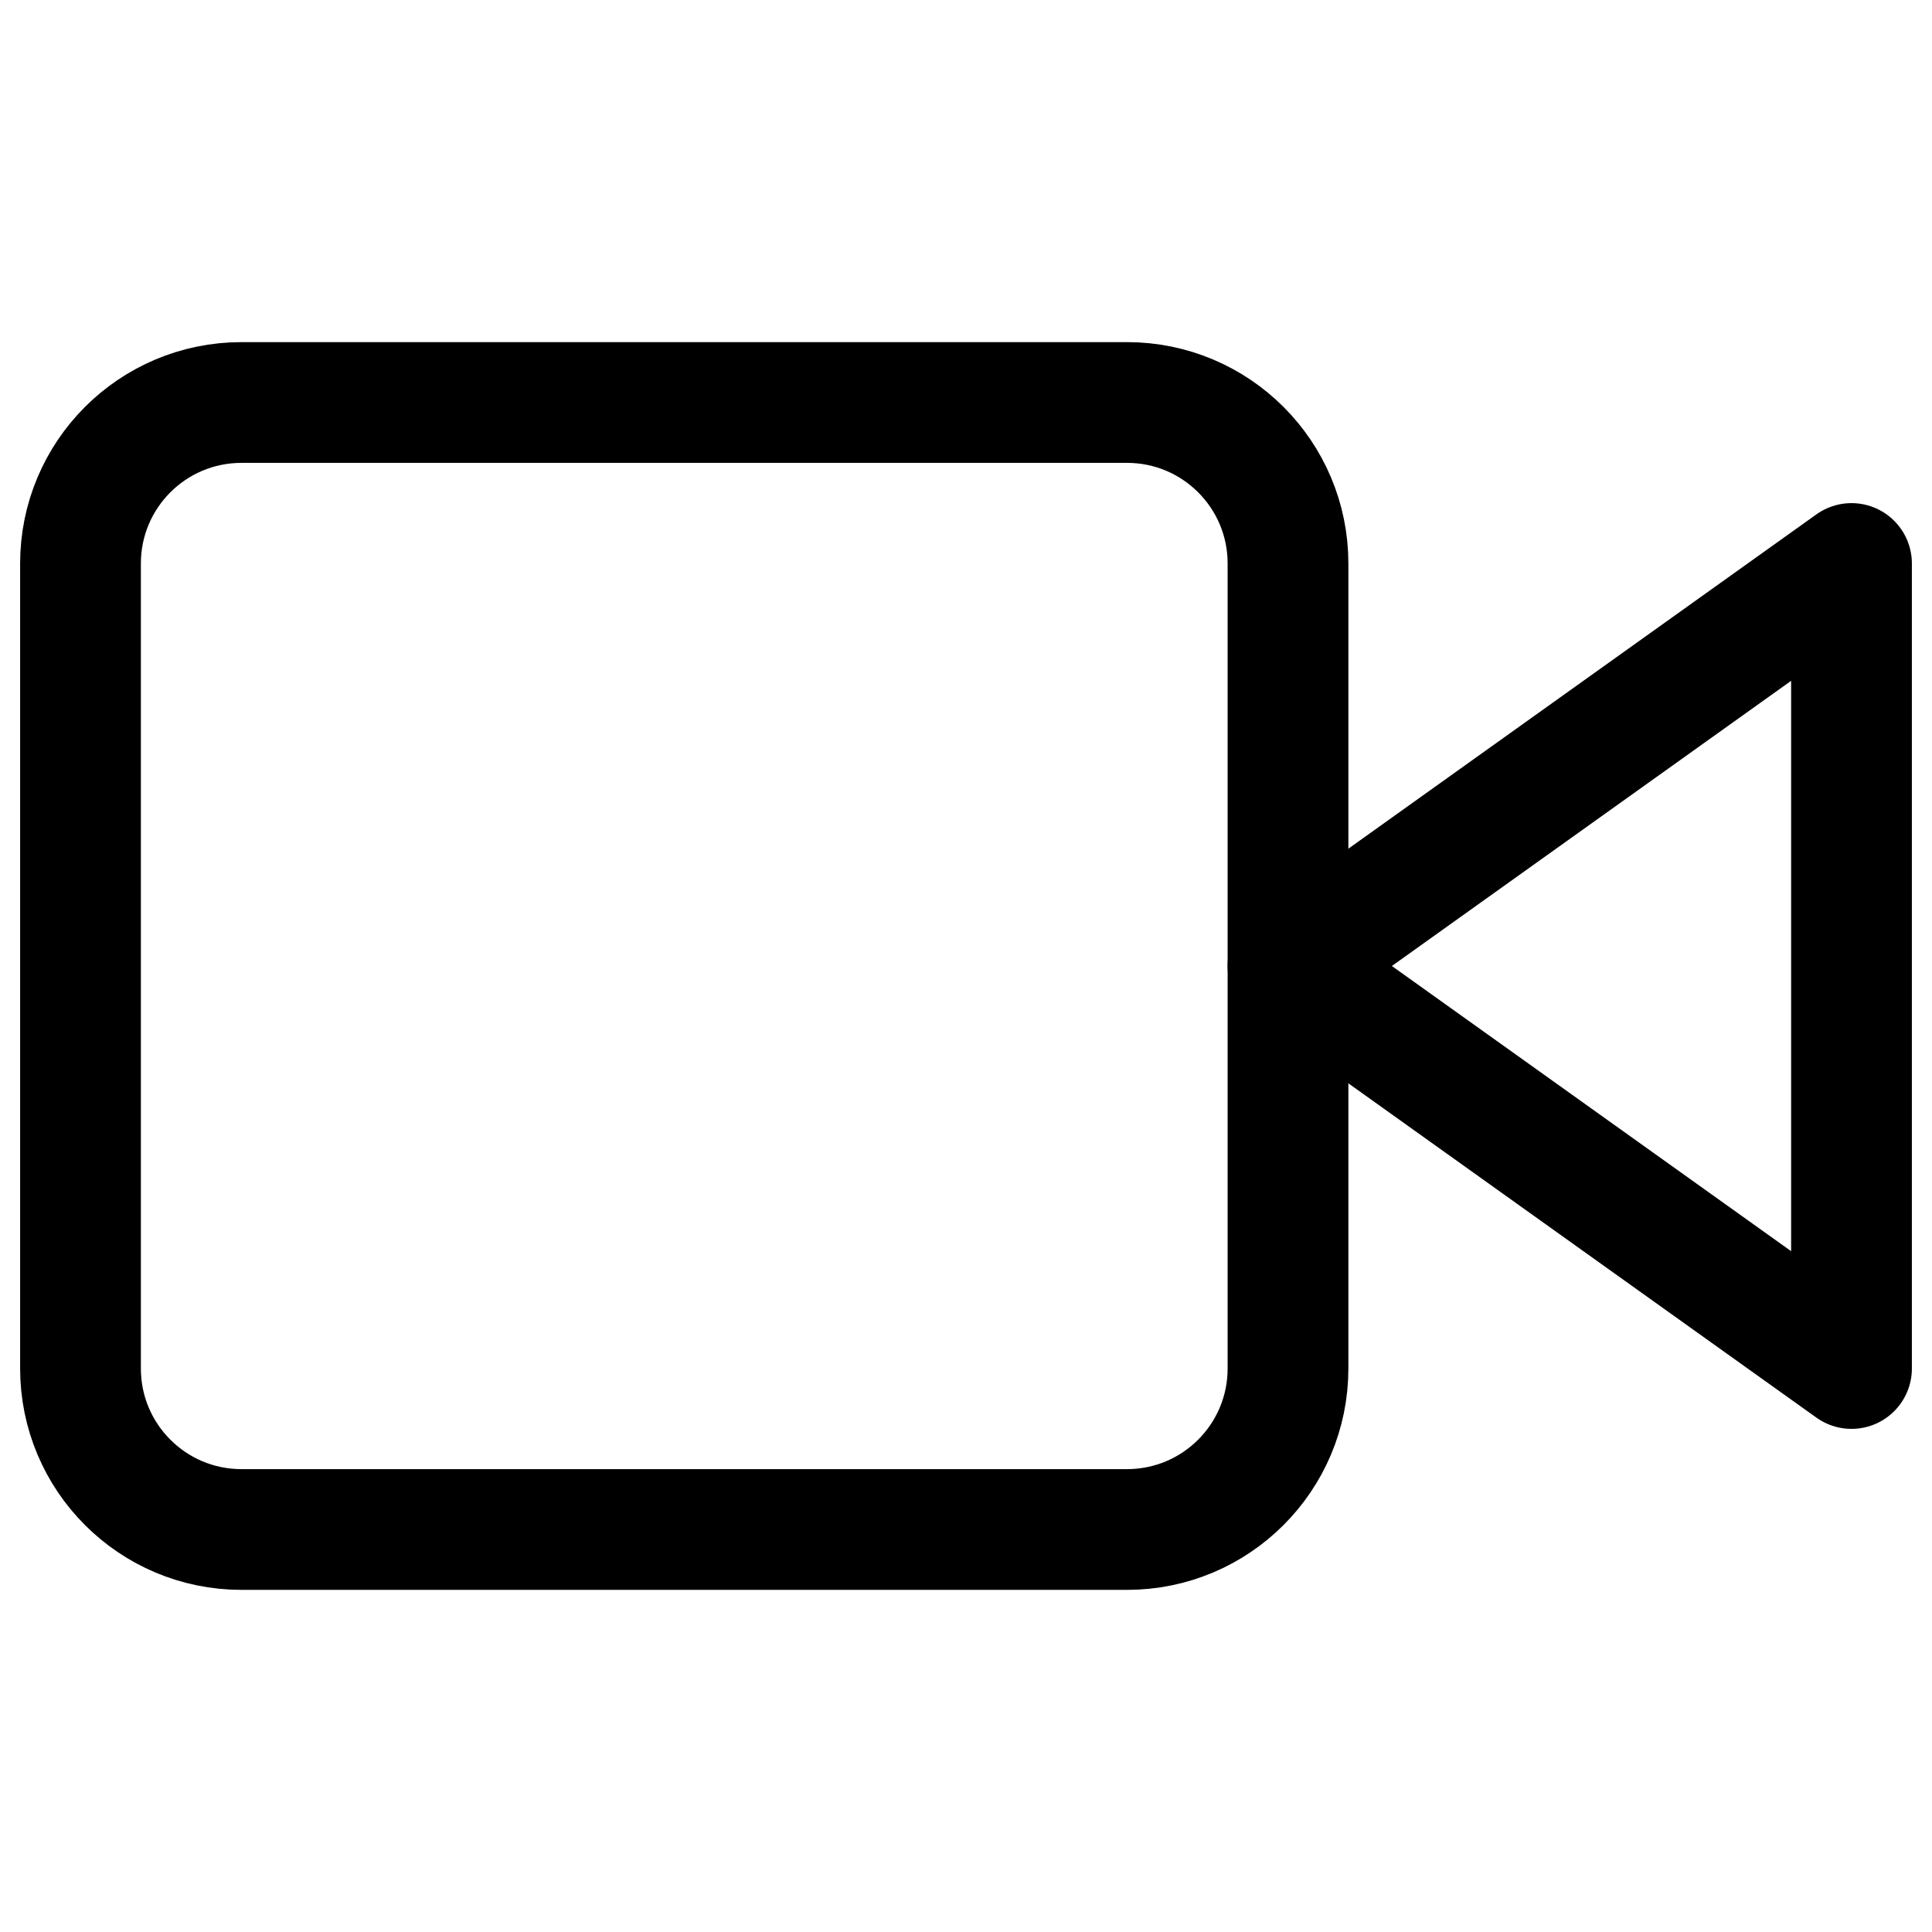
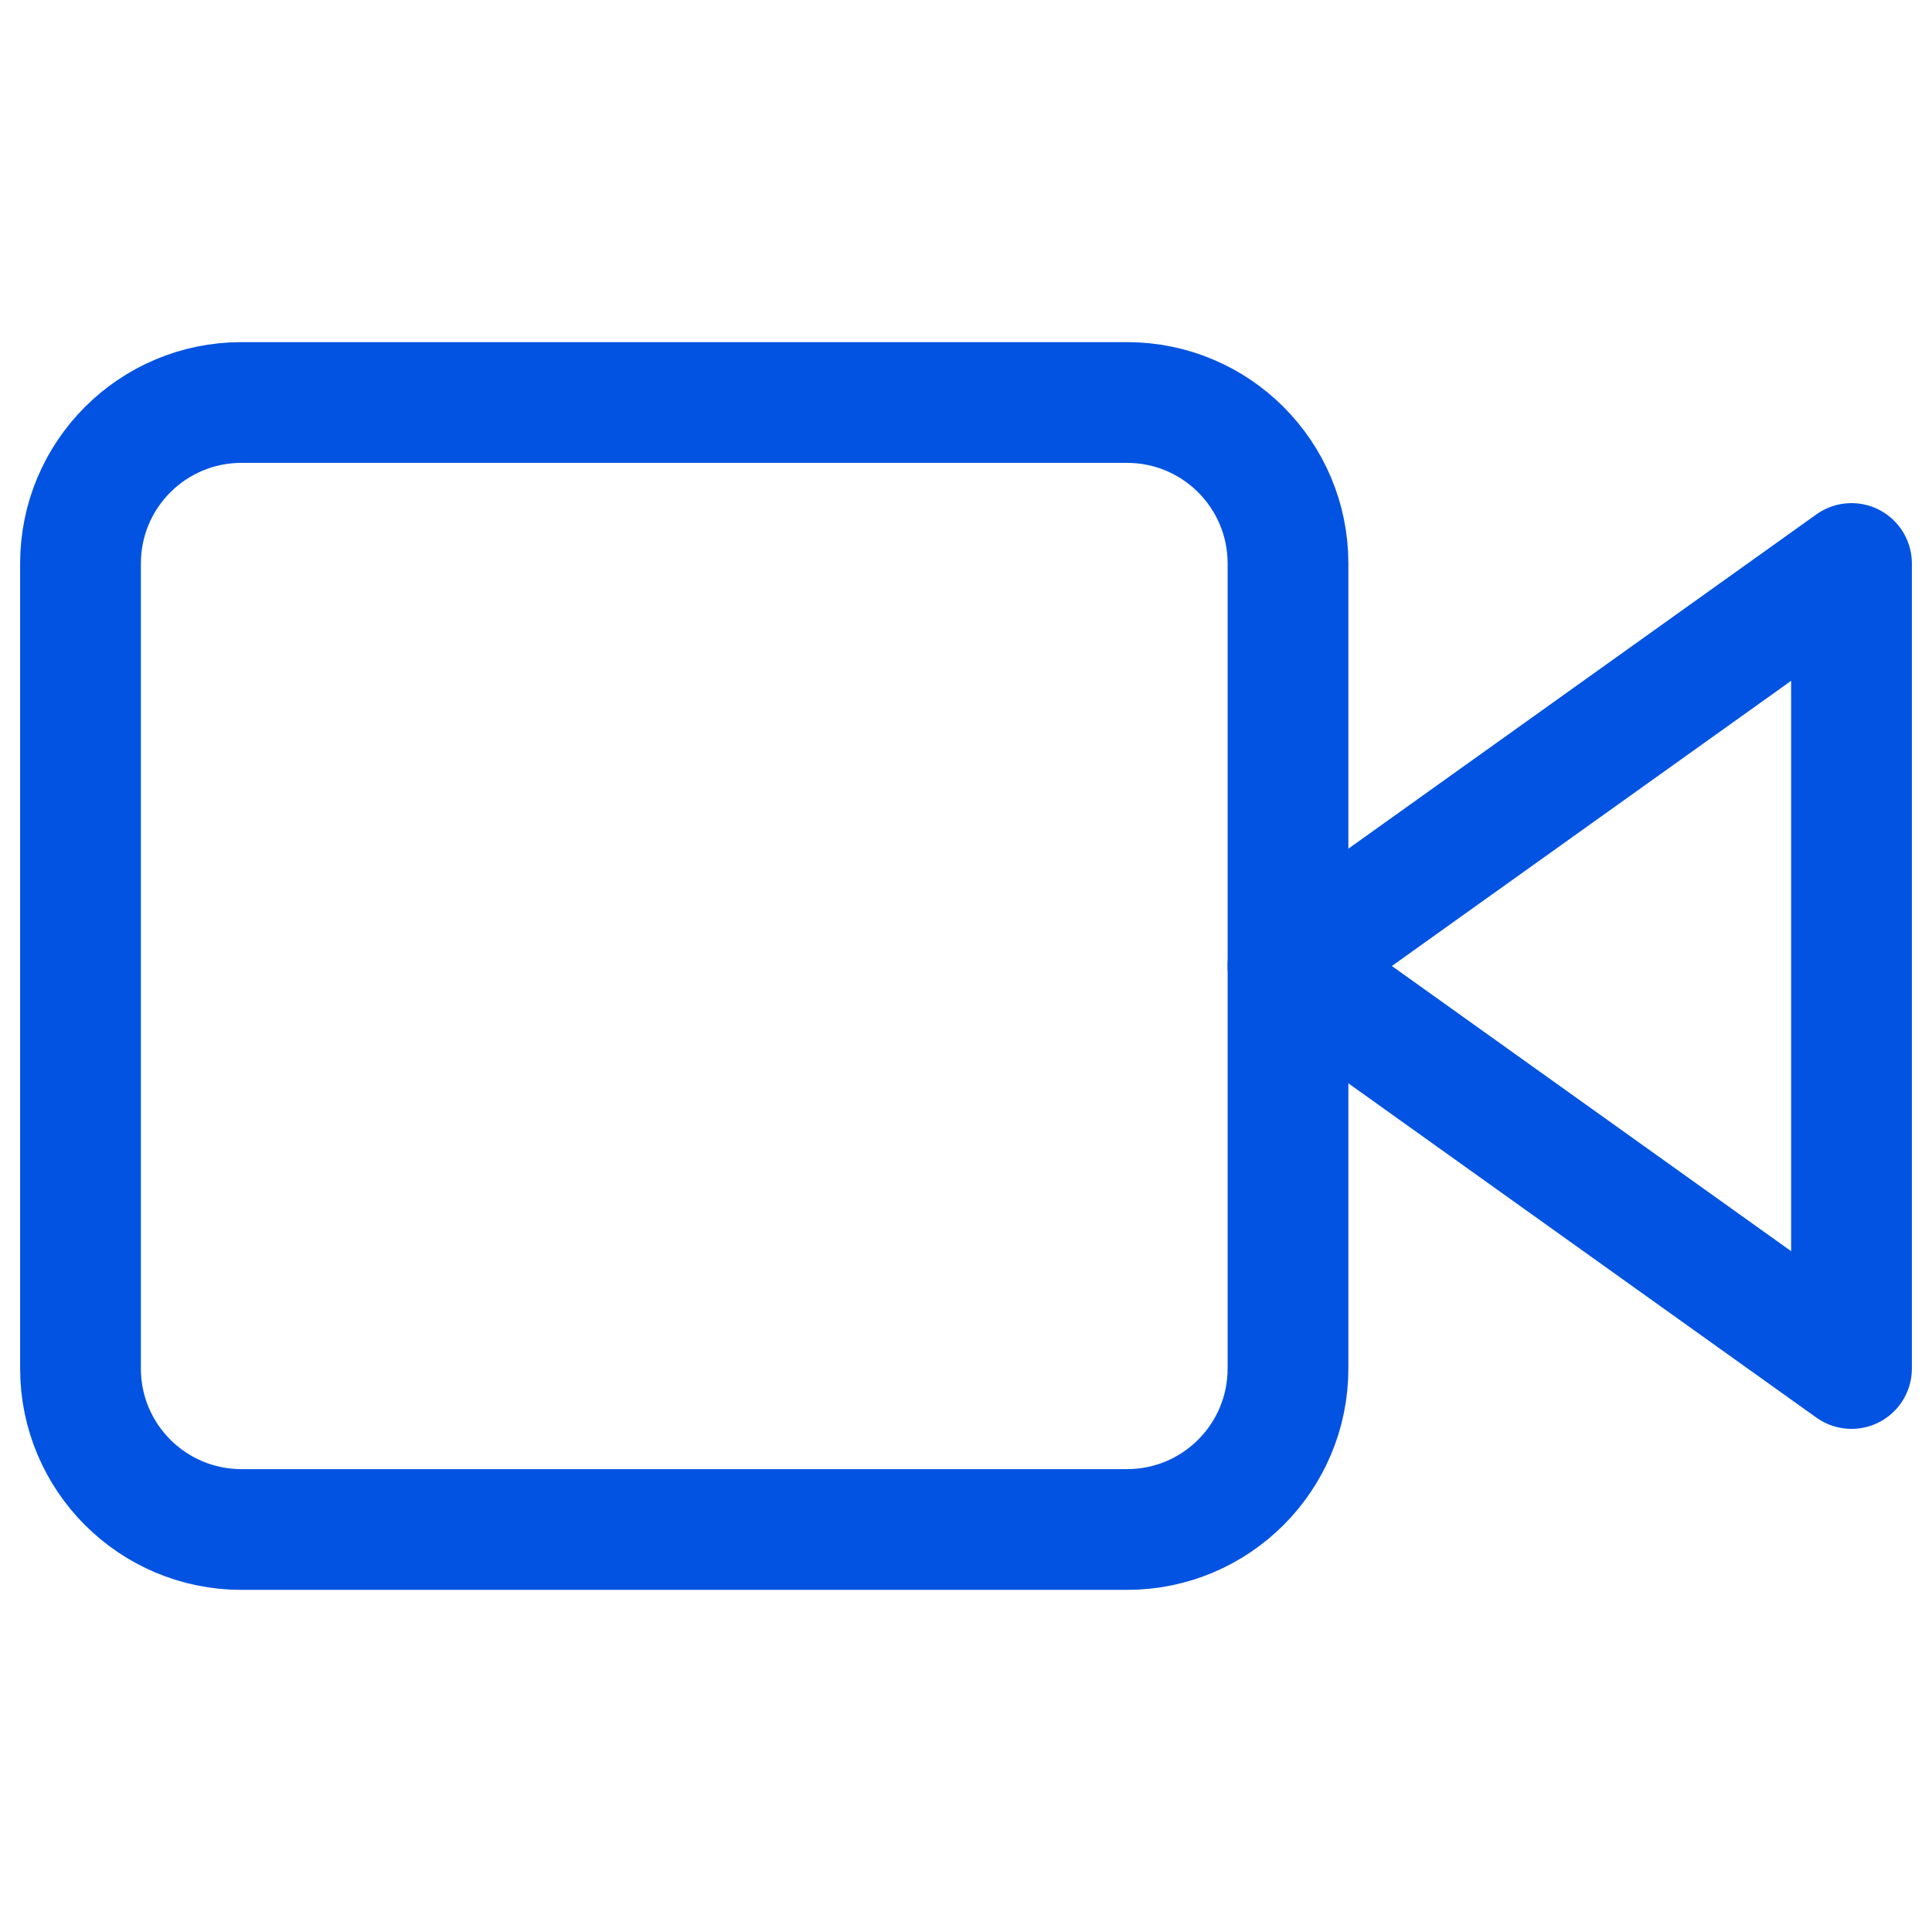
<svg xmlns="http://www.w3.org/2000/svg" width="24" height="24" viewBox="0 0 24 24" fill="none">
-   <path d="M23 7L16 12L23 17V7Z" stroke="#000000" stroke-width="1.5" stroke-linecap="round" stroke-linejoin="round" />
-   <path d="M14 5H3C1.895 5 1 5.895 1 7V17C1 18.105 1.895 19 3 19H14C15.105 19 16 18.105 16 17V7C16 5.895 15.105 5 14 5Z" stroke="#000000" stroke-width="1.5" stroke-linecap="round" stroke-linejoin="round" />
+   <path d="M23 7L16 12L23 17V7Z" stroke="#0253E2" stroke-width="1.5" stroke-linecap="round" stroke-linejoin="round" />
+   <path d="M14 5H3C1.895 5 1 5.895 1 7V17C1 18.105 1.895 19 3 19H14C15.105 19 16 18.105 16 17V7C16 5.895 15.105 5 14 5Z" stroke="#0253E2" stroke-width="1.5" stroke-linecap="round" stroke-linejoin="round" />
</svg>
